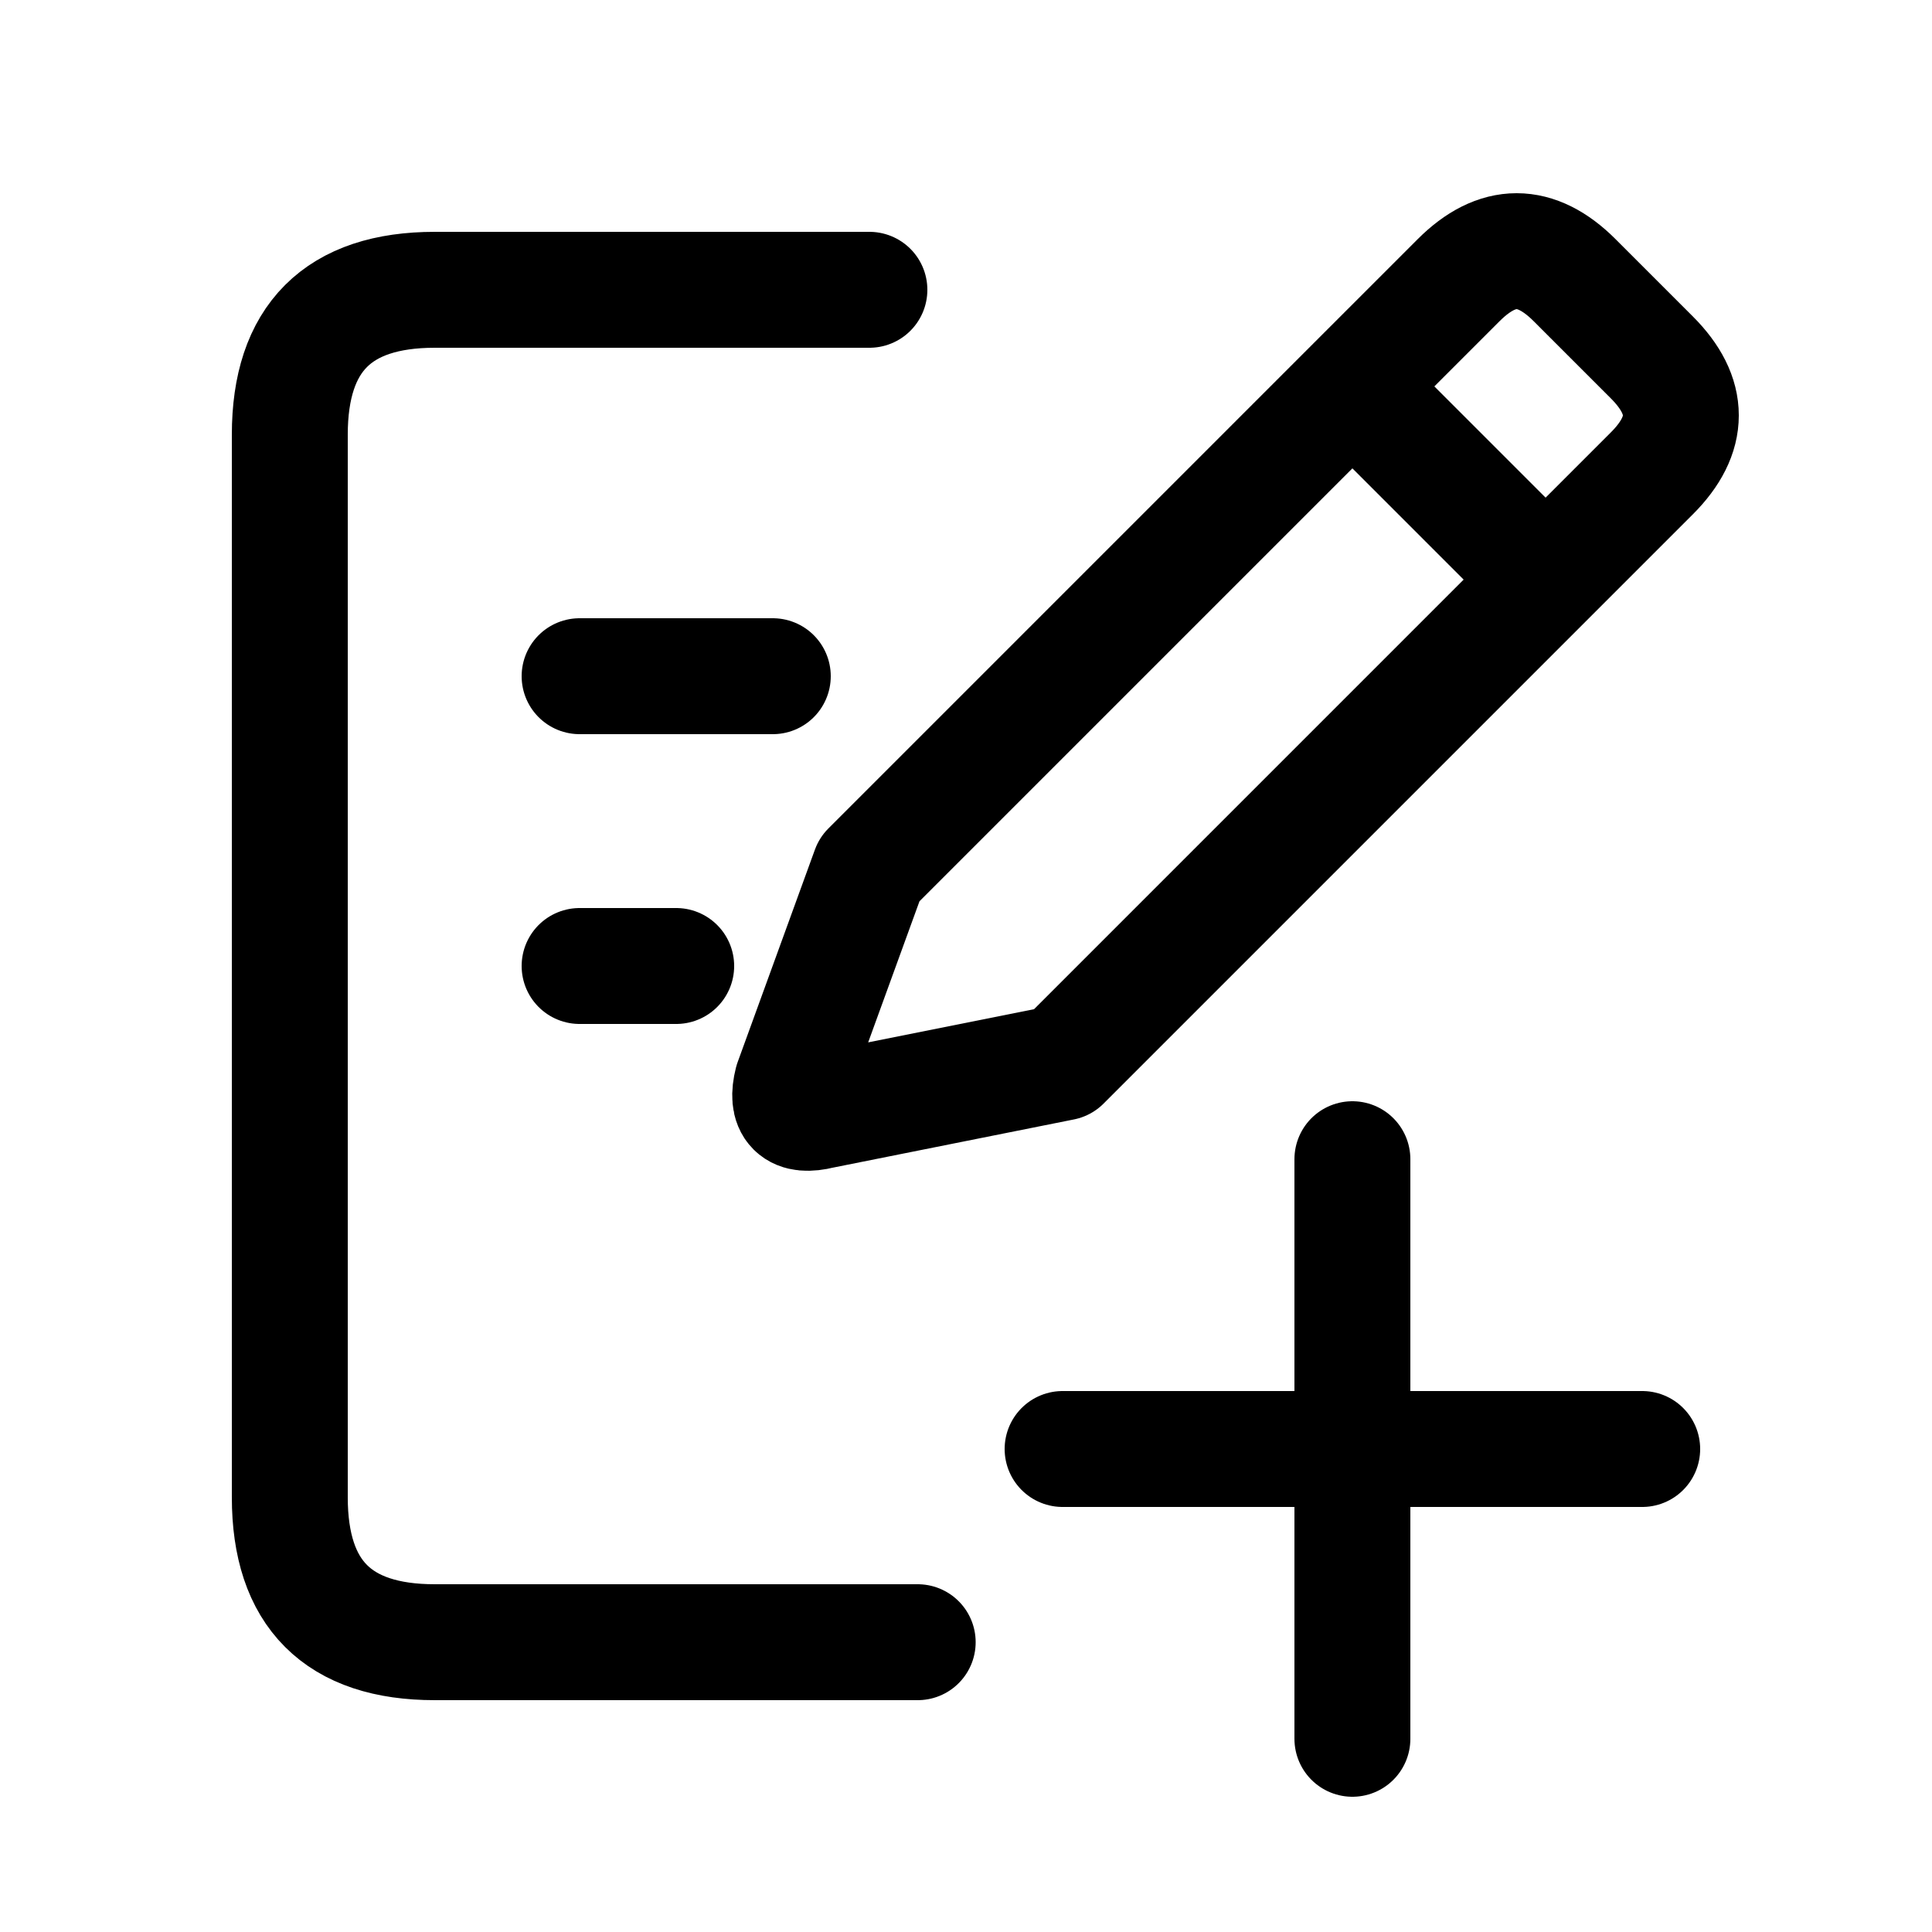
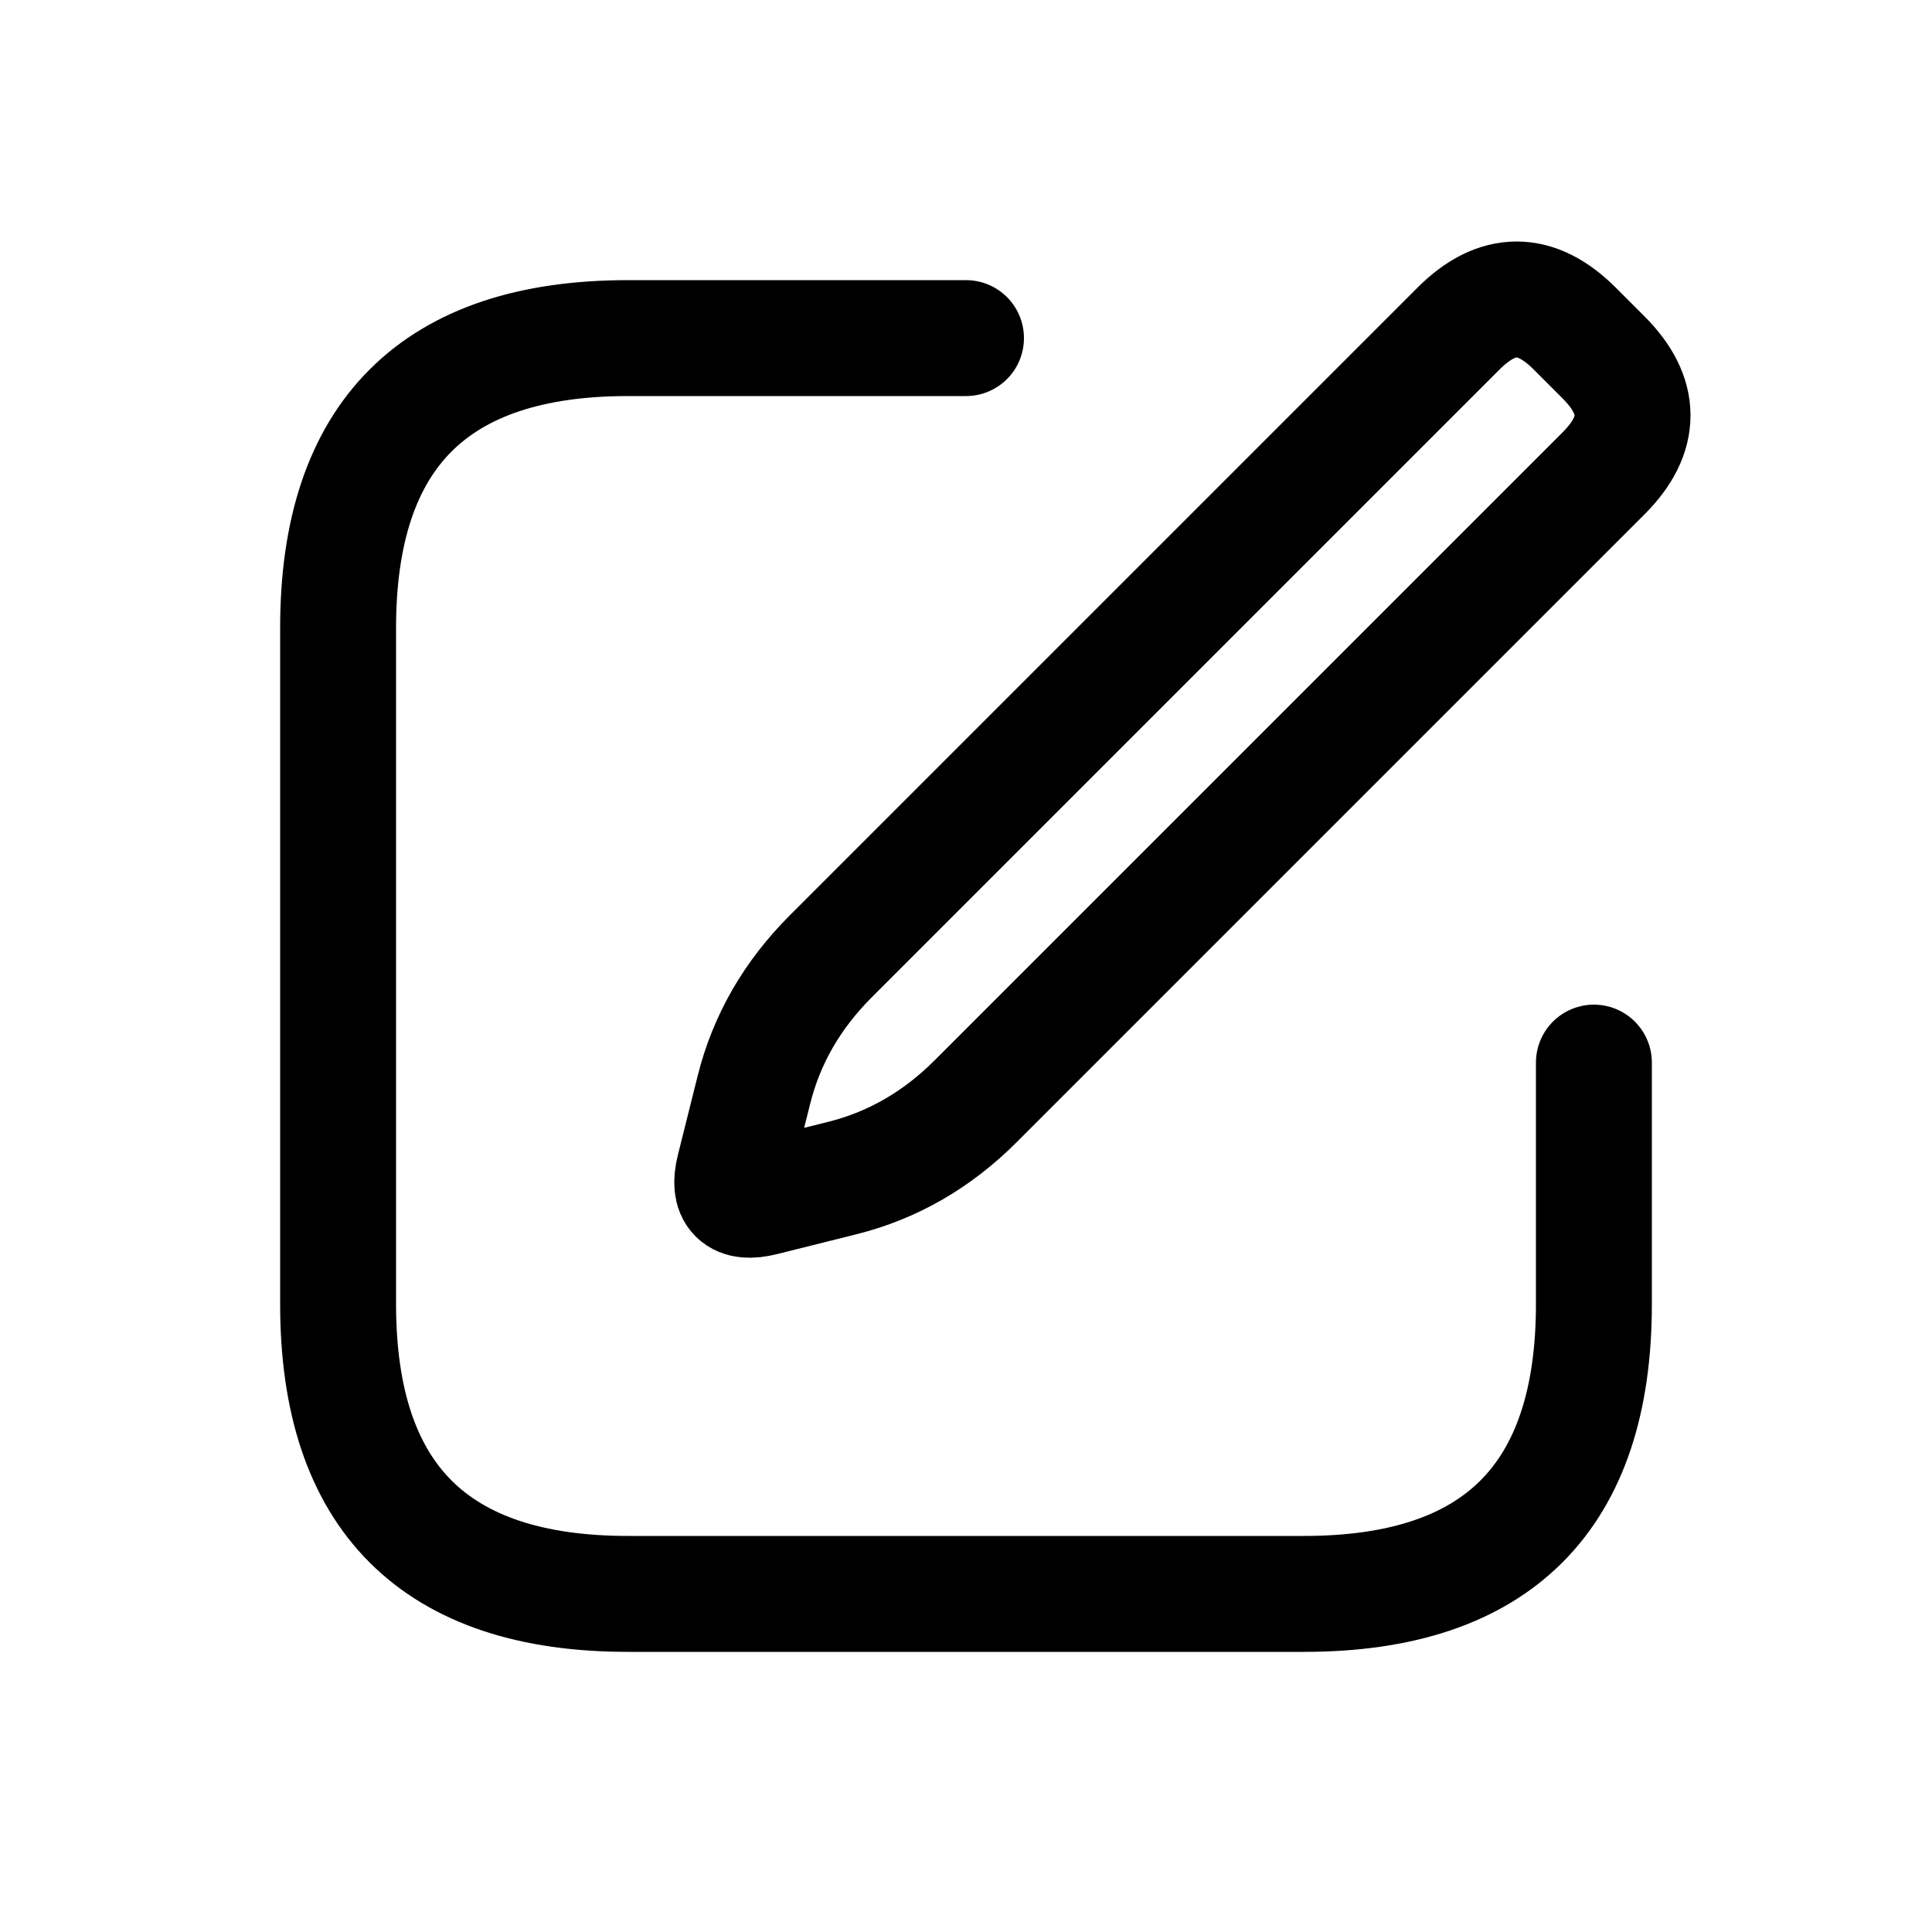
<svg xmlns="http://www.w3.org/2000/svg" width="20" height="20" viewBox="0 0 20 20" fill="none" stroke="currentColor" stroke-width="1.2" stroke-linecap="round" stroke-linejoin="round">
-   <path d="M9 3H4.5Q3 3 3 4.5v11Q3 17 4.5 17h5M6 7h2M6 10h1" />
-   <path d="m9 9 6.1-6.1q.6-.6 1.2 0l.8.8q.6.6 0 1.2L11 11l-2.5.5q-.4.1-.3-.3L9 9ZM14 4l2 2M14 12v6M11 15h6" />
+   <path d="M10 3.5H6.5q-3 0-3 3v7q0 3 3 3h7q3 0 3-3v-2.5" />
+   <path d="M8.6 9.9 15.1 3.4q.6-.6 1.2 0l.3.3q.6.6 0 1.2L10.1 11.4Q9.5 12 8.72 12.195L7.9 12.4Q7.5 12.5 7.6 12.1L7.805 11.28Q8 10.5 8.6 9.9Z" />
</svg>
